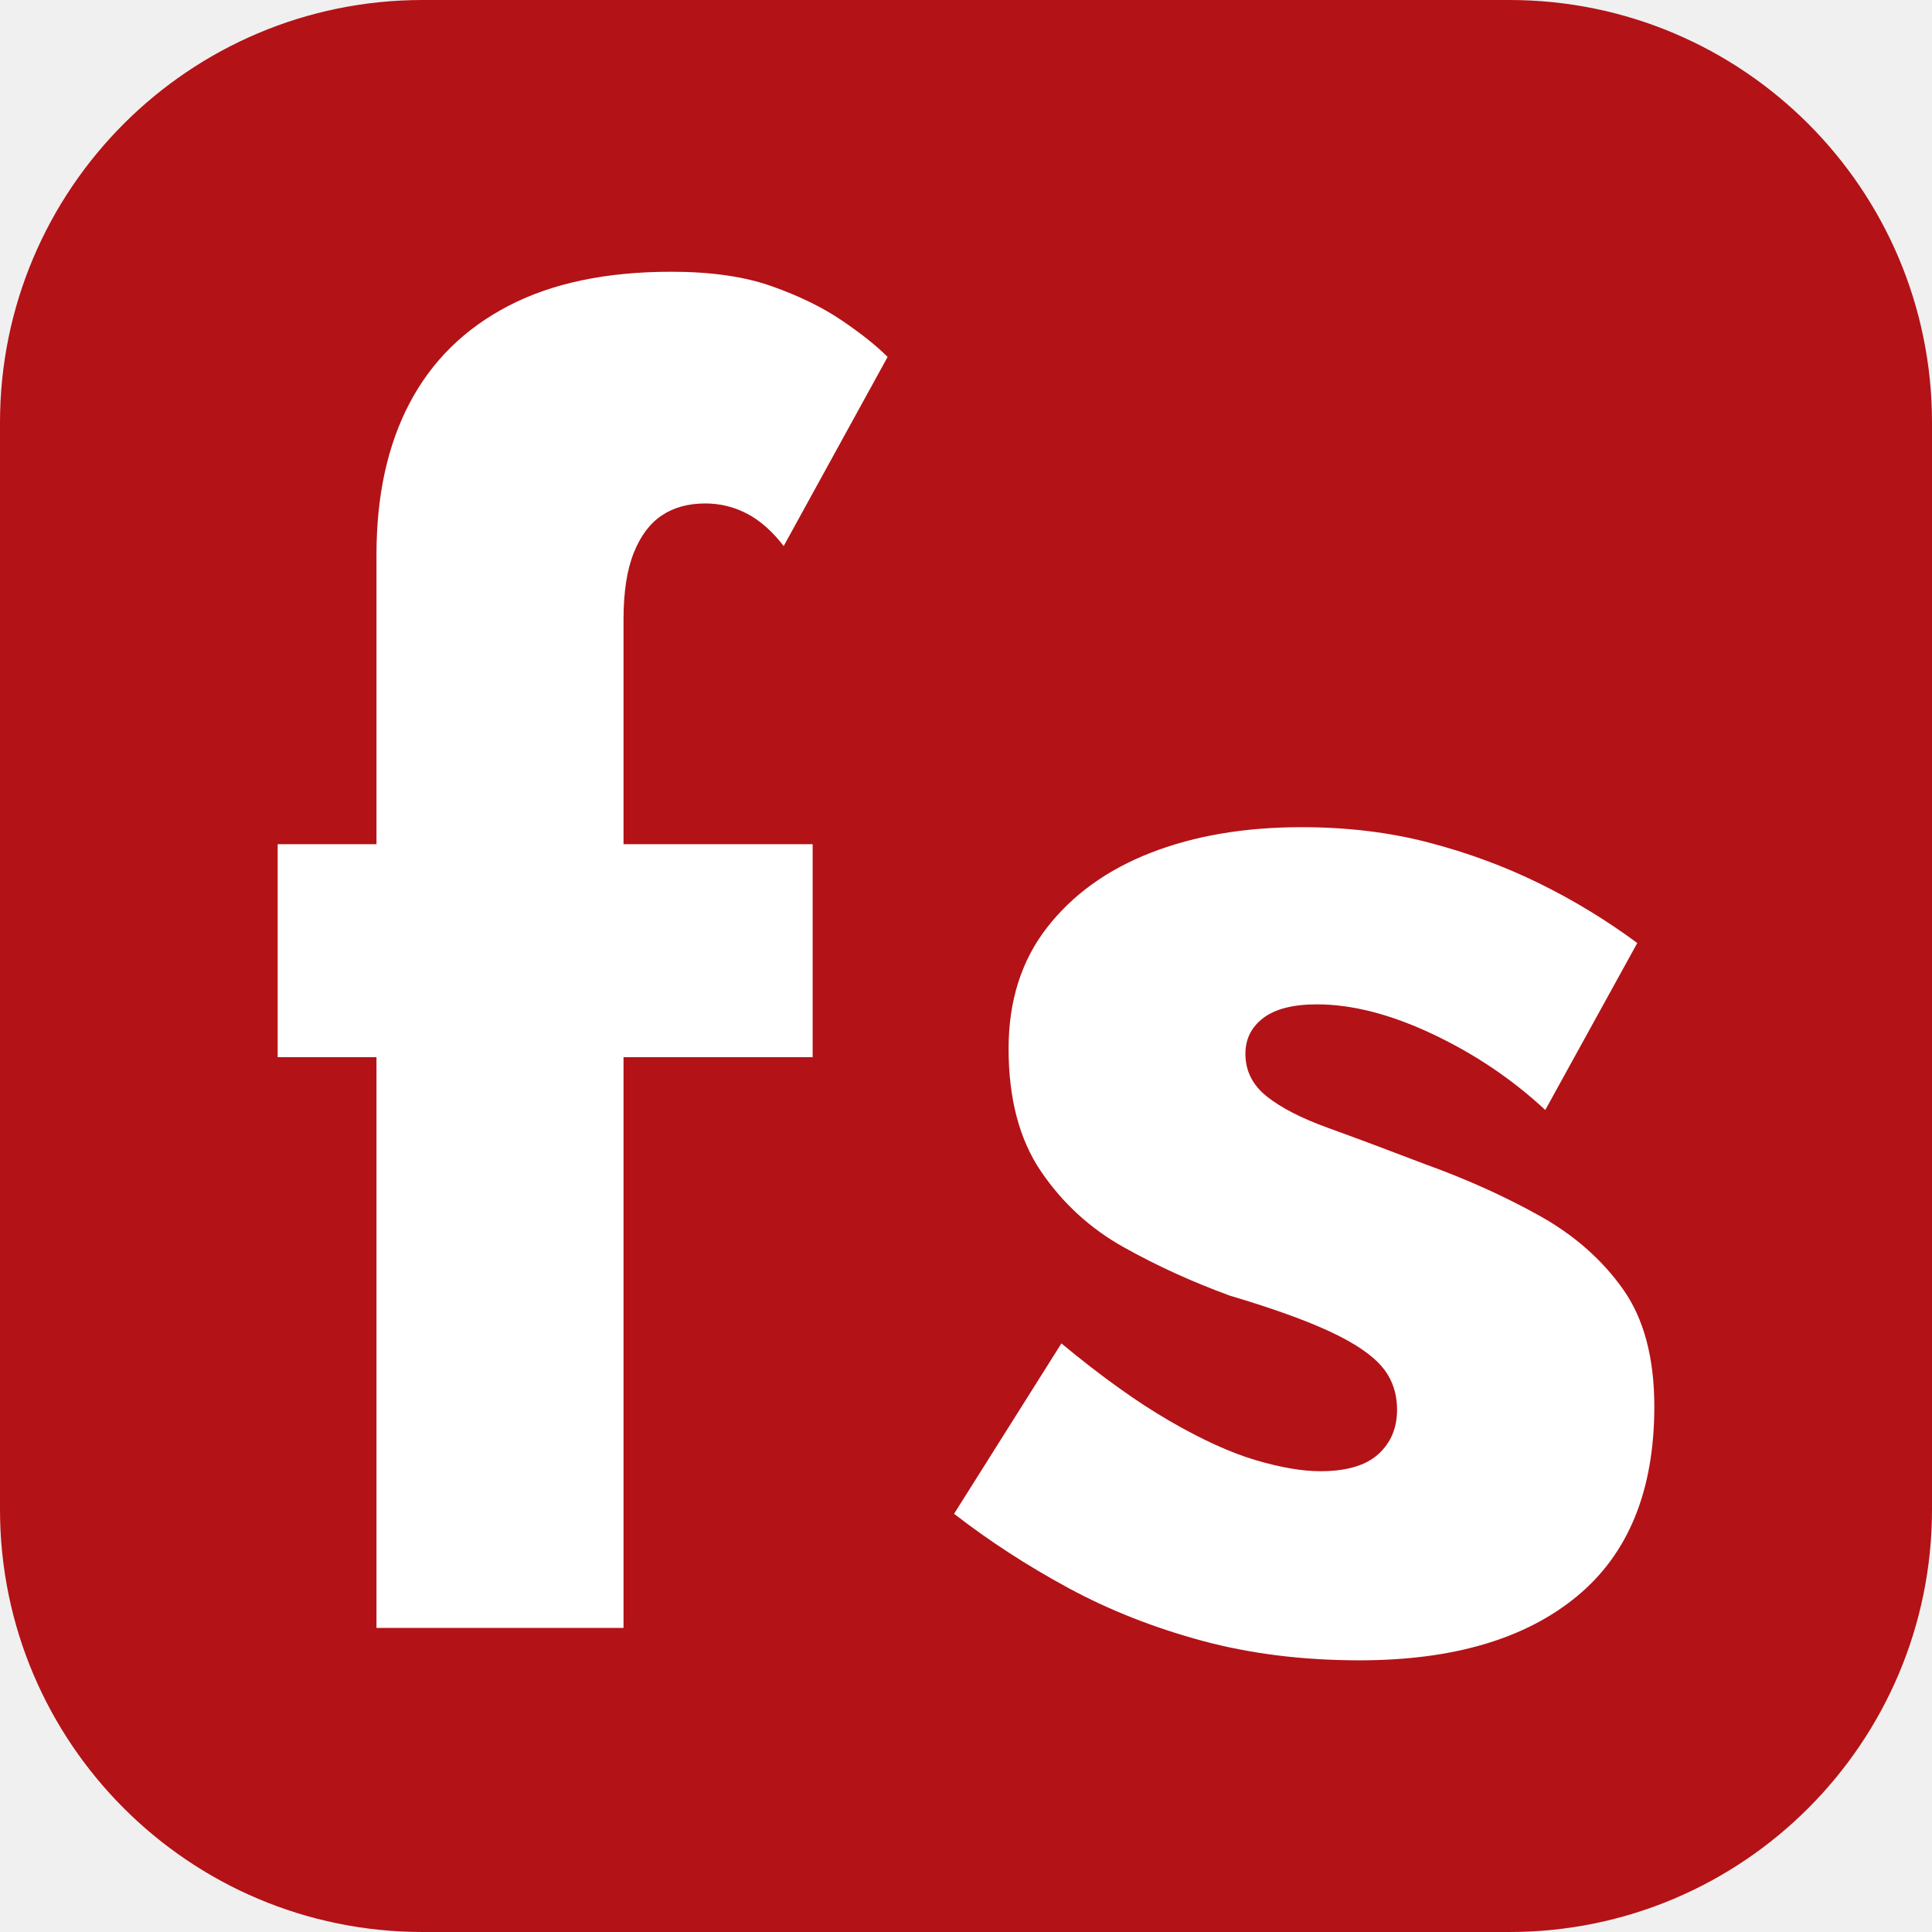
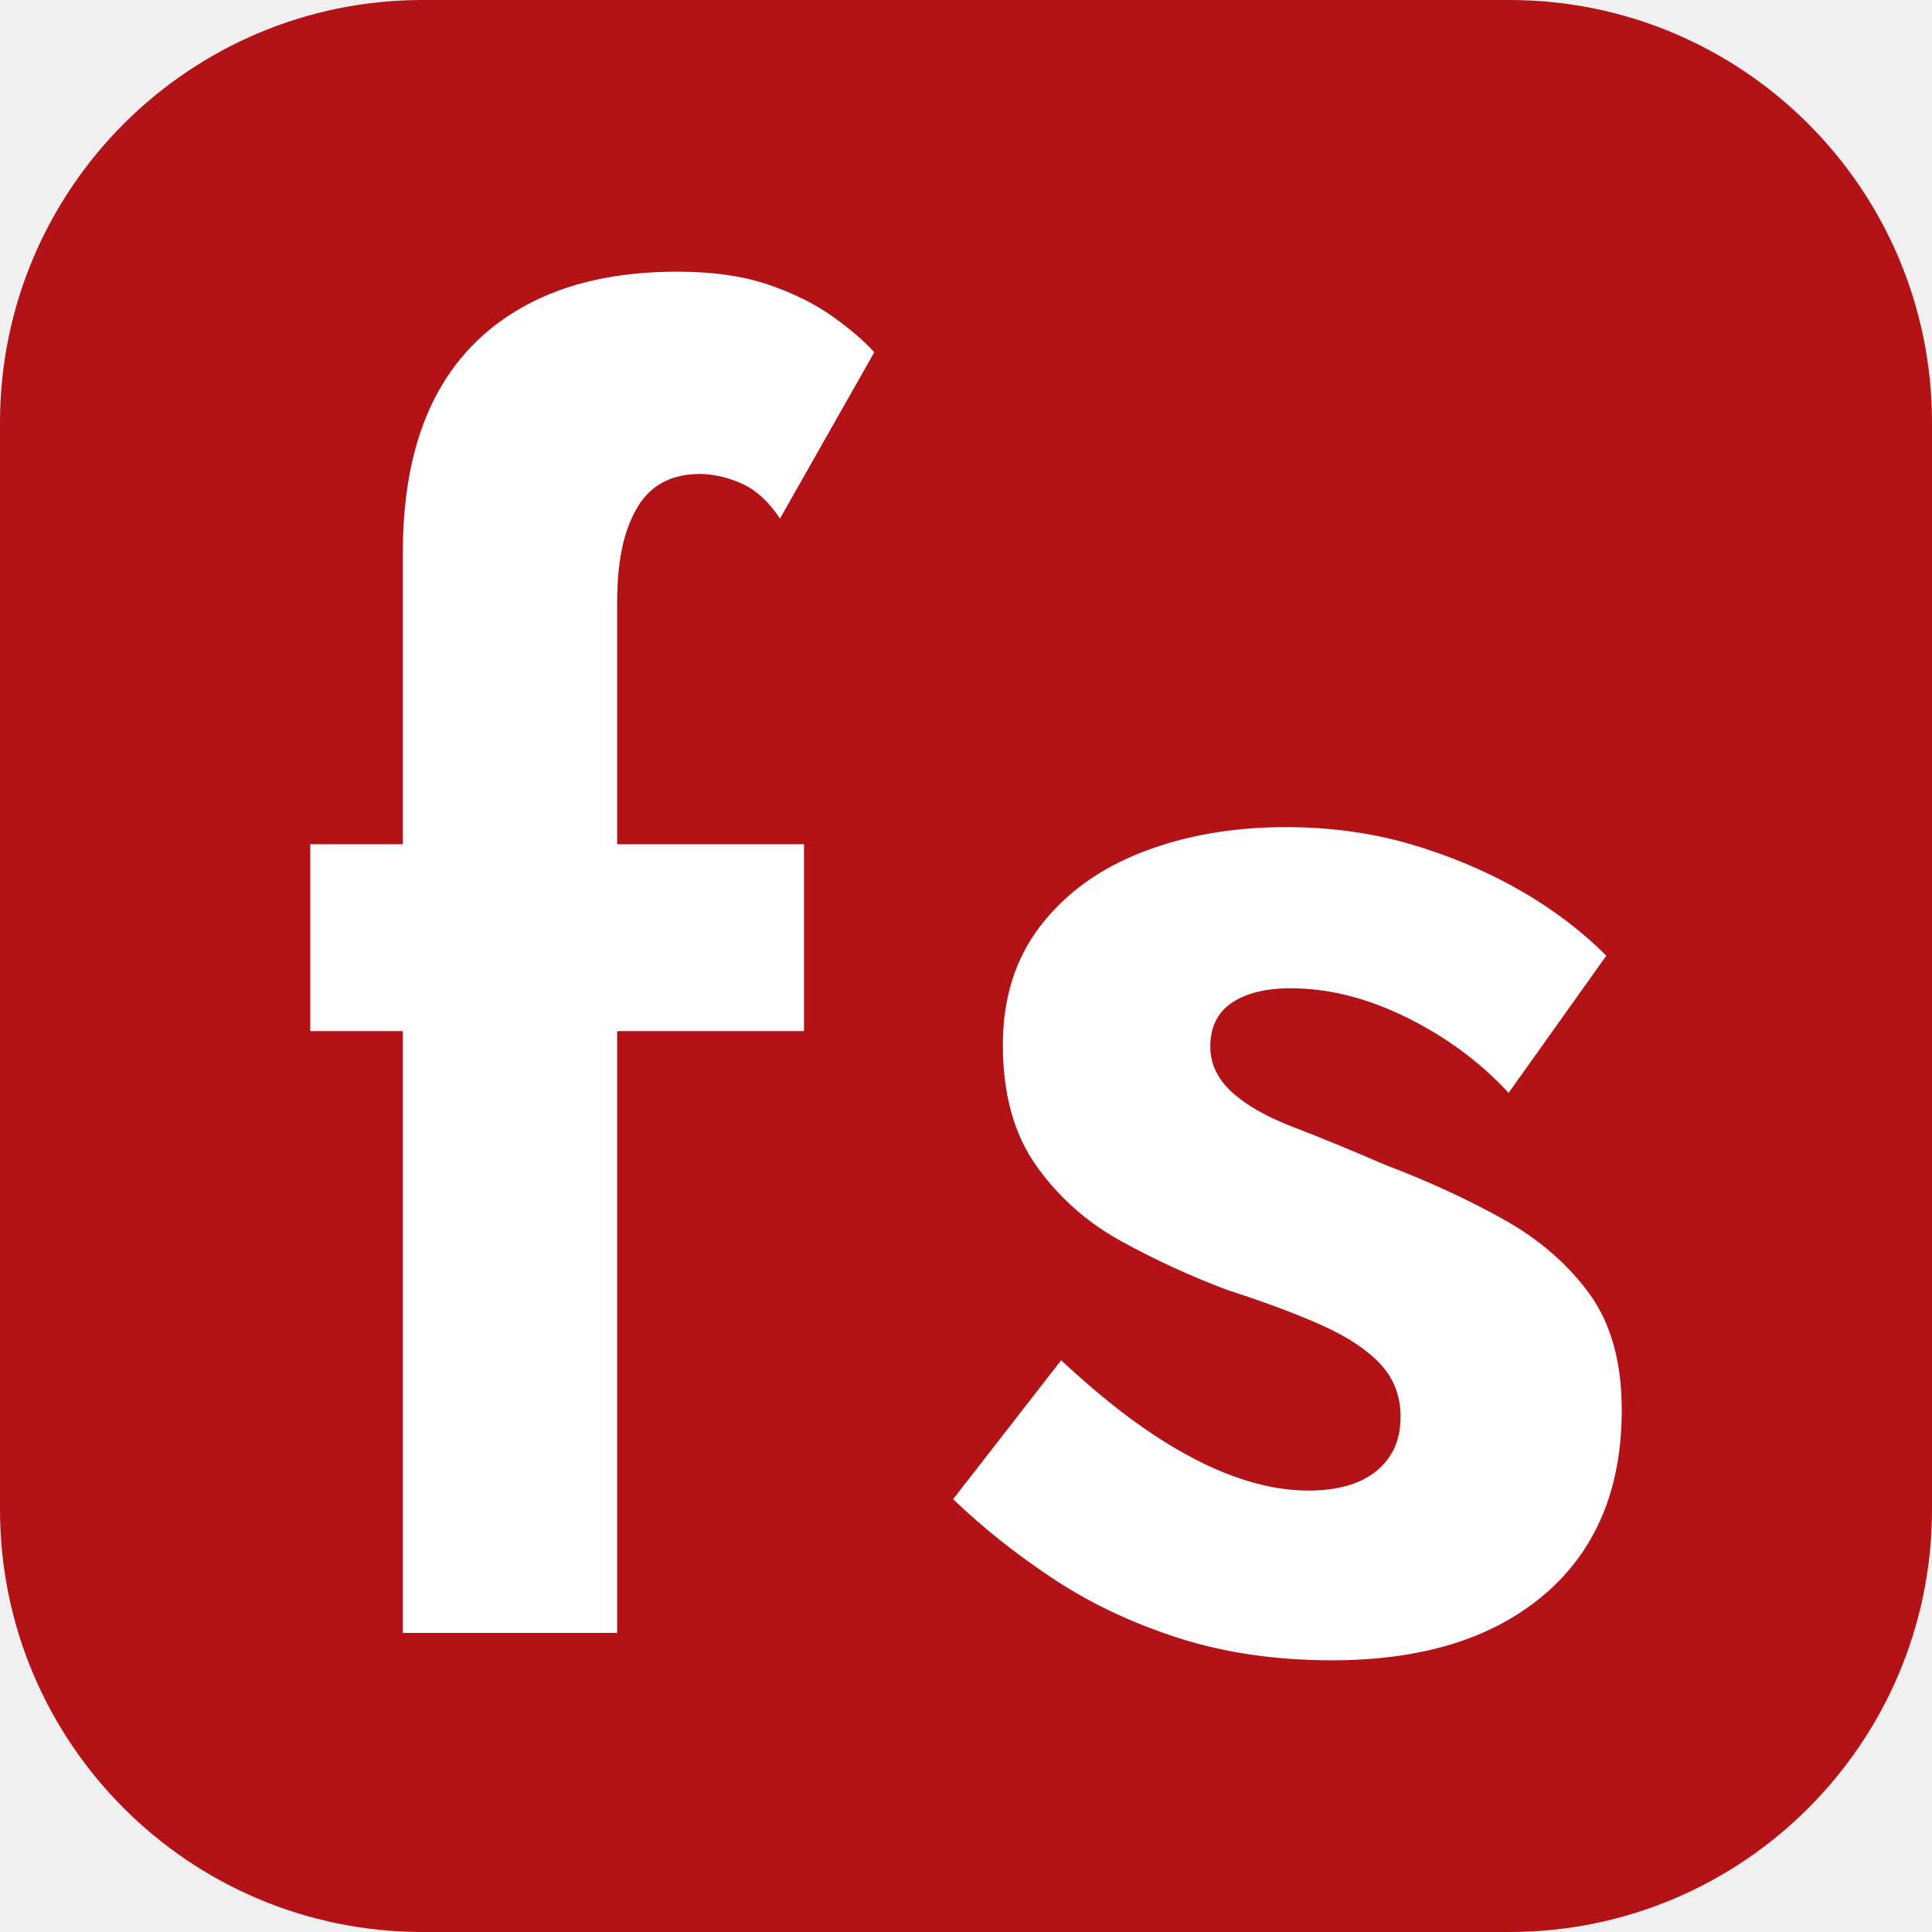
<svg xmlns="http://www.w3.org/2000/svg" viewBox="0 0 64 64">
  <rect width="64" height="64" rx="14" fill="#b31217" />
-   <g transform="translate(8.182 53.928) scale(0.05644 -0.05644)" fill="#ffffff">
-     <path d="M18.0 460V335H332.0V460ZM315.0 635 376.0 746Q366.0 756 349.0 767.5Q332.0 779 308.0 787.5Q284.0 796 249.0 796Q192.0 796 153.5 776.0Q115.0 756 95.5 719.0Q76.0 682 76.0 630V0H221.0V592Q221.0 616 227.0 631.0Q233.0 646 243.5 653.0Q254.0 660 269.0 660Q282.0 660 293.5 654.0Q305.0 648 315.0 635Z M478.0 167 415.0 67Q446.0 43 482.0 23.5Q518.0 4 560.5 -7.5Q603.0 -19 653.0 -19Q735.0 -19 780.5 18.5Q826.0 56 826.0 130Q826.0 173 807.5 199.0Q789.0 225 758.5 242.0Q728.0 259 692.0 272Q658.0 285 634.5 293.5Q611.0 302 598.5 312.0Q586.0 322 586.0 337Q586.0 350 596.5 358.0Q607.0 366 628.0 366Q659.0 366 696.0 348.5Q733.0 331 762.0 304L816.0 402Q789.0 422 758.5 437.0Q728.0 452 693.5 461.0Q659.0 470 619.0 470Q569.0 470 530.5 455.0Q492.0 440 469.5 411.0Q447.0 382 447.0 340Q447.0 296 466.0 268.0Q485.0 240 514.5 223.5Q544.0 207 577.0 195Q614.0 184 635.5 174.0Q657.0 164 666.0 153.5Q675.0 143 675.0 128Q675.0 112 664.0 102.0Q653.0 92 630.0 92Q614.0 92 592.0 98.5Q570.0 105 541.5 121.5Q513.0 138 478.0 167Z" />
+   <g transform="translate(8.858 54.091) scale(0.05679 -0.05679)" fill="#ffffff">
+     <path d="M25.0 460V351H313.0V460ZM299.0 650 354.0 747Q345.0 757 329.5 768.0Q314.0 779 292.0 786.5Q270.0 794 239.0 794Q187.0 794 151.0 774.5Q115.0 755 97.0 719.0Q79.0 683 79.0 630V0H204.0V601Q204.0 627 210.0 644.0Q216.0 661 226.5 668.5Q237.0 676 252.0 676Q264.0 676 276.5 670.5Q289.0 665 299.0 650Z M463.0 159 400.0 78Q426.0 53 458.5 31.5Q491.0 10 531.5 -3.0Q572.0 -16 621.0 -16Q700.0 -16 745.0 22.5Q790.0 61 790.0 130Q790.0 172 771.0 198.0Q752.0 224 720.5 241.5Q689.0 259 652.0 273Q622.0 286 598.5 295.0Q575.0 304 562.5 315.5Q550.0 327 550.0 342Q550.0 359 562.5 367.5Q575.0 376 597.0 376Q630.0 376 664.5 359.0Q699.0 342 724.0 315L781.0 395Q759.0 417 730.0 433.5Q701.0 450 667.0 460.0Q633.0 470 594.0 470Q548.0 470 510.5 455.5Q473.0 441 451.0 412.5Q429.0 384 429.0 343Q429.0 300 448.5 272.5Q468.0 245 498.0 228.5Q528.0 212 560.0 200Q594.0 189 616.0 179.0Q638.0 169 649.5 156.5Q661.0 144 661.0 126Q661.0 106 647.0 94.5Q633.0 83 607.0 83Q587.0 83 564.5 91.0Q542.0 99 517.0 115.5Q492.0 132 463.0 159Z" />
  </g>
</svg>
